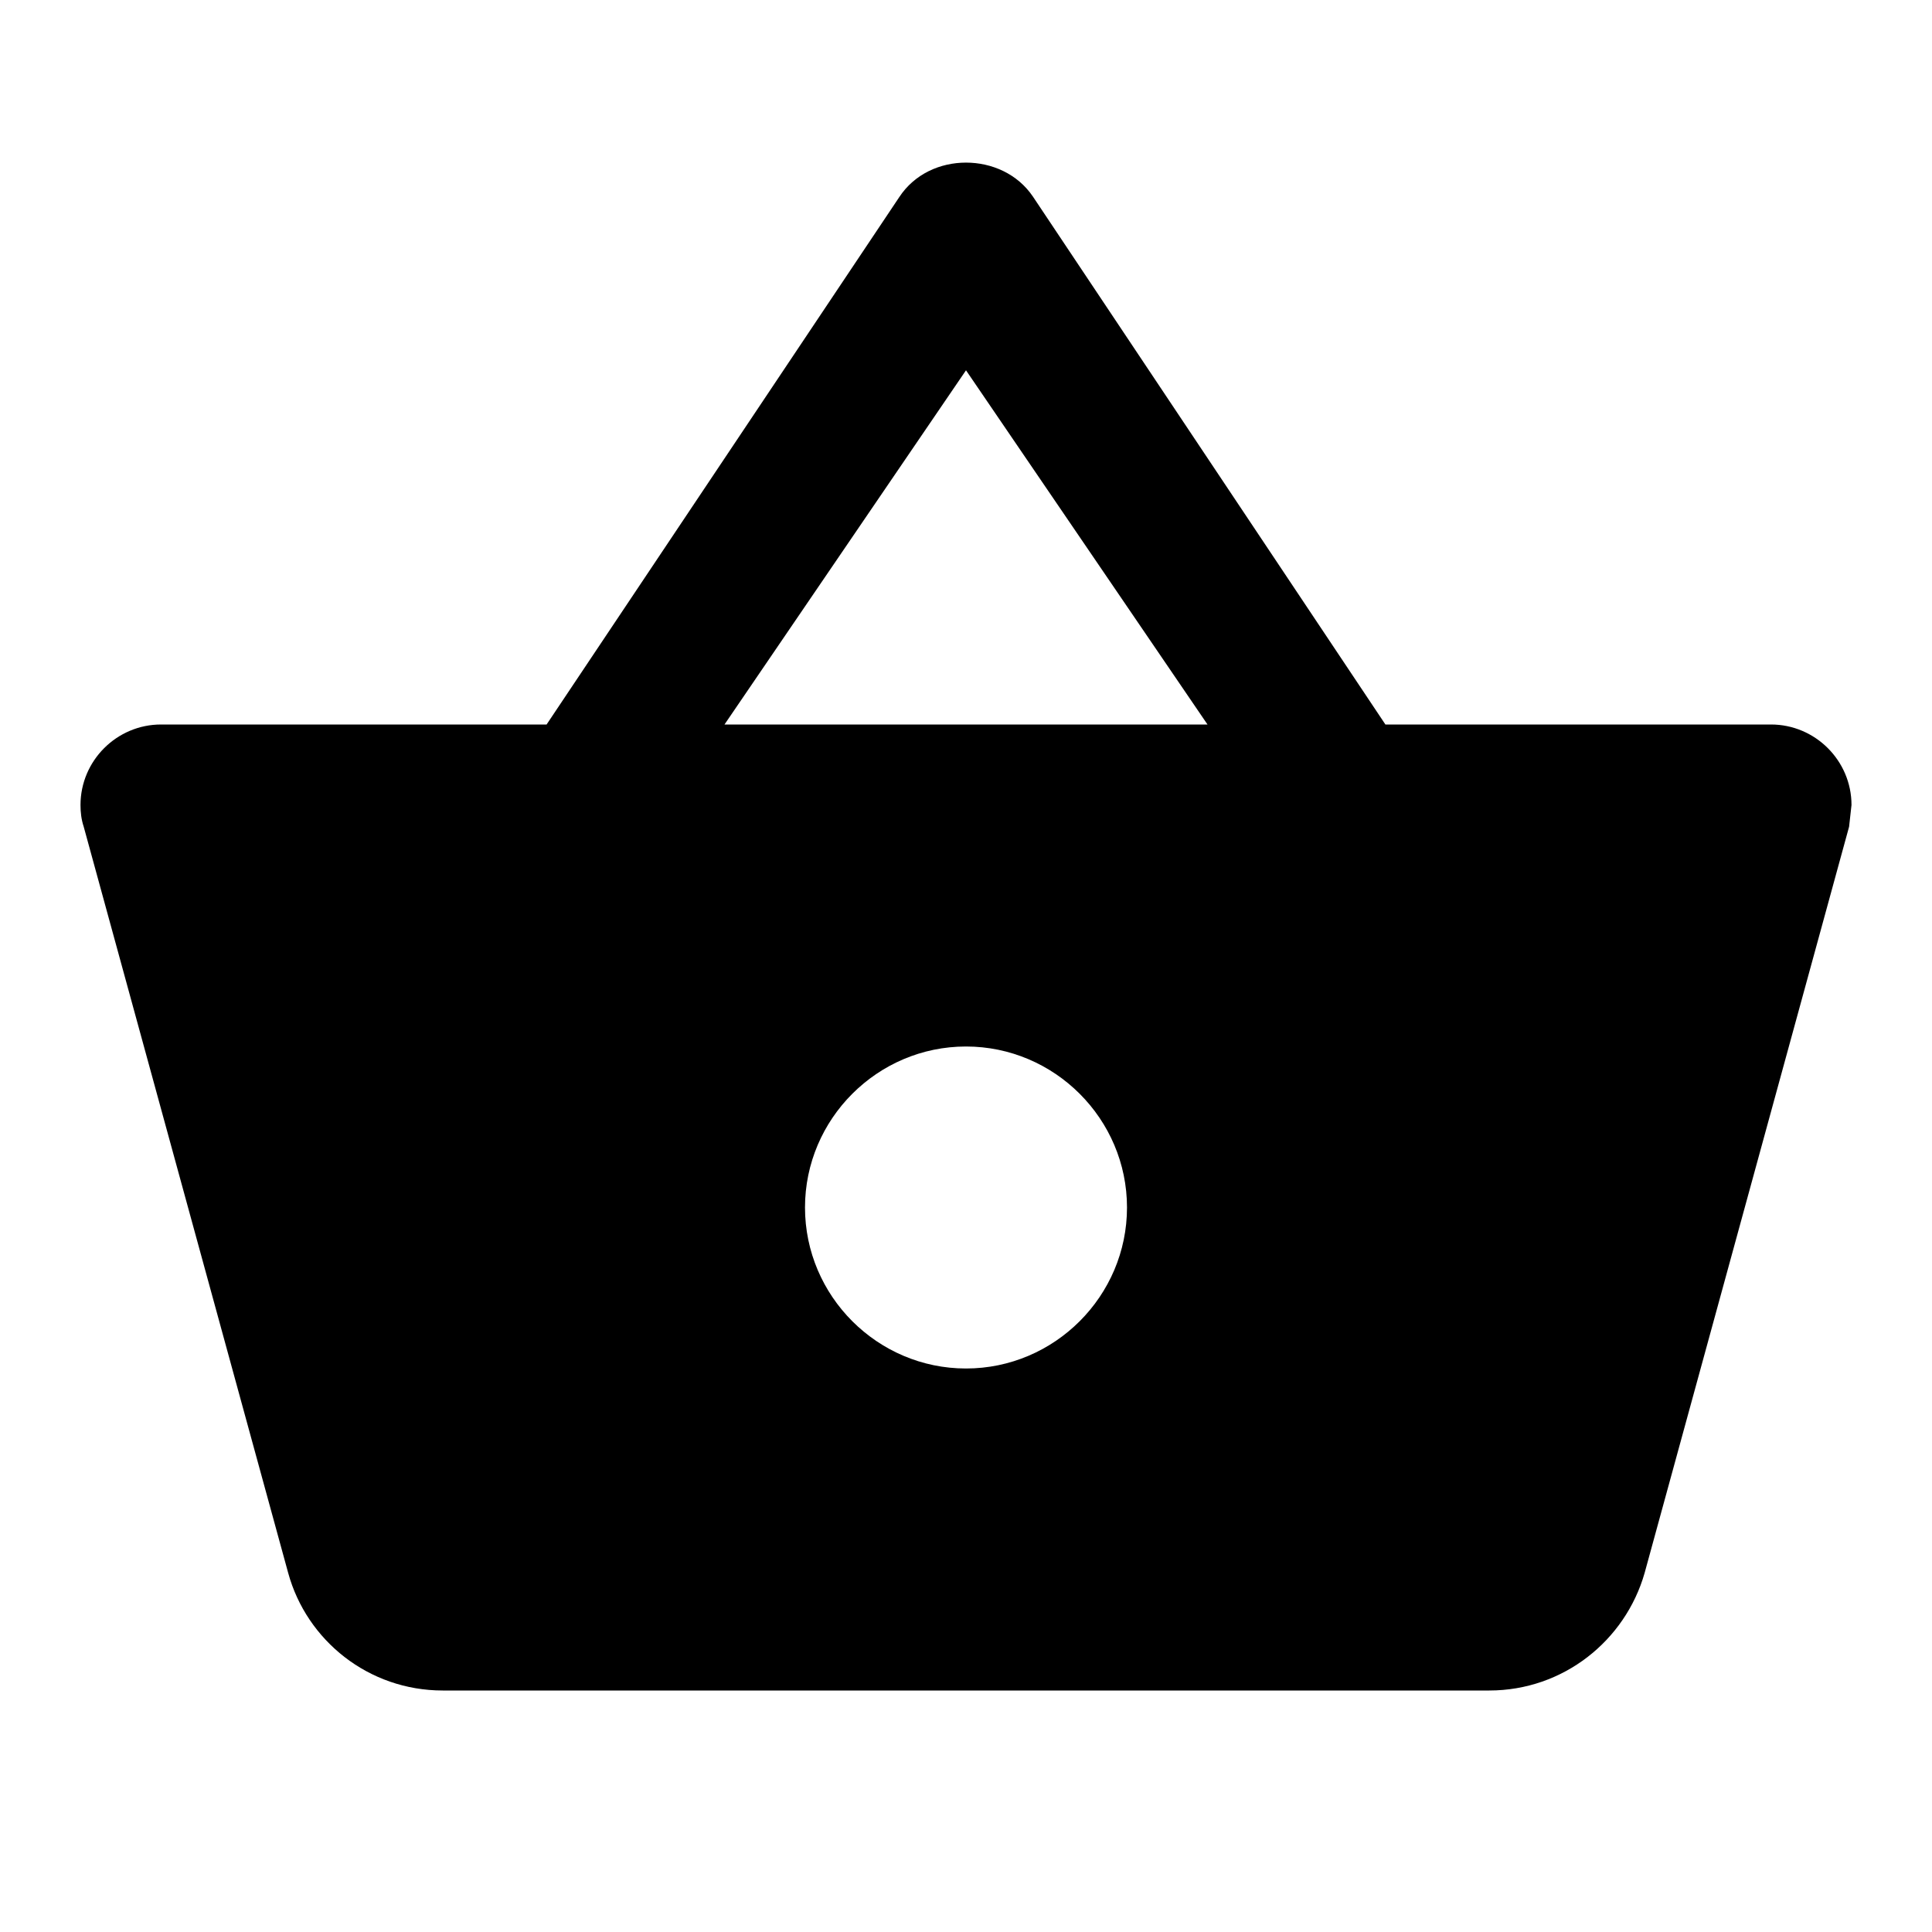
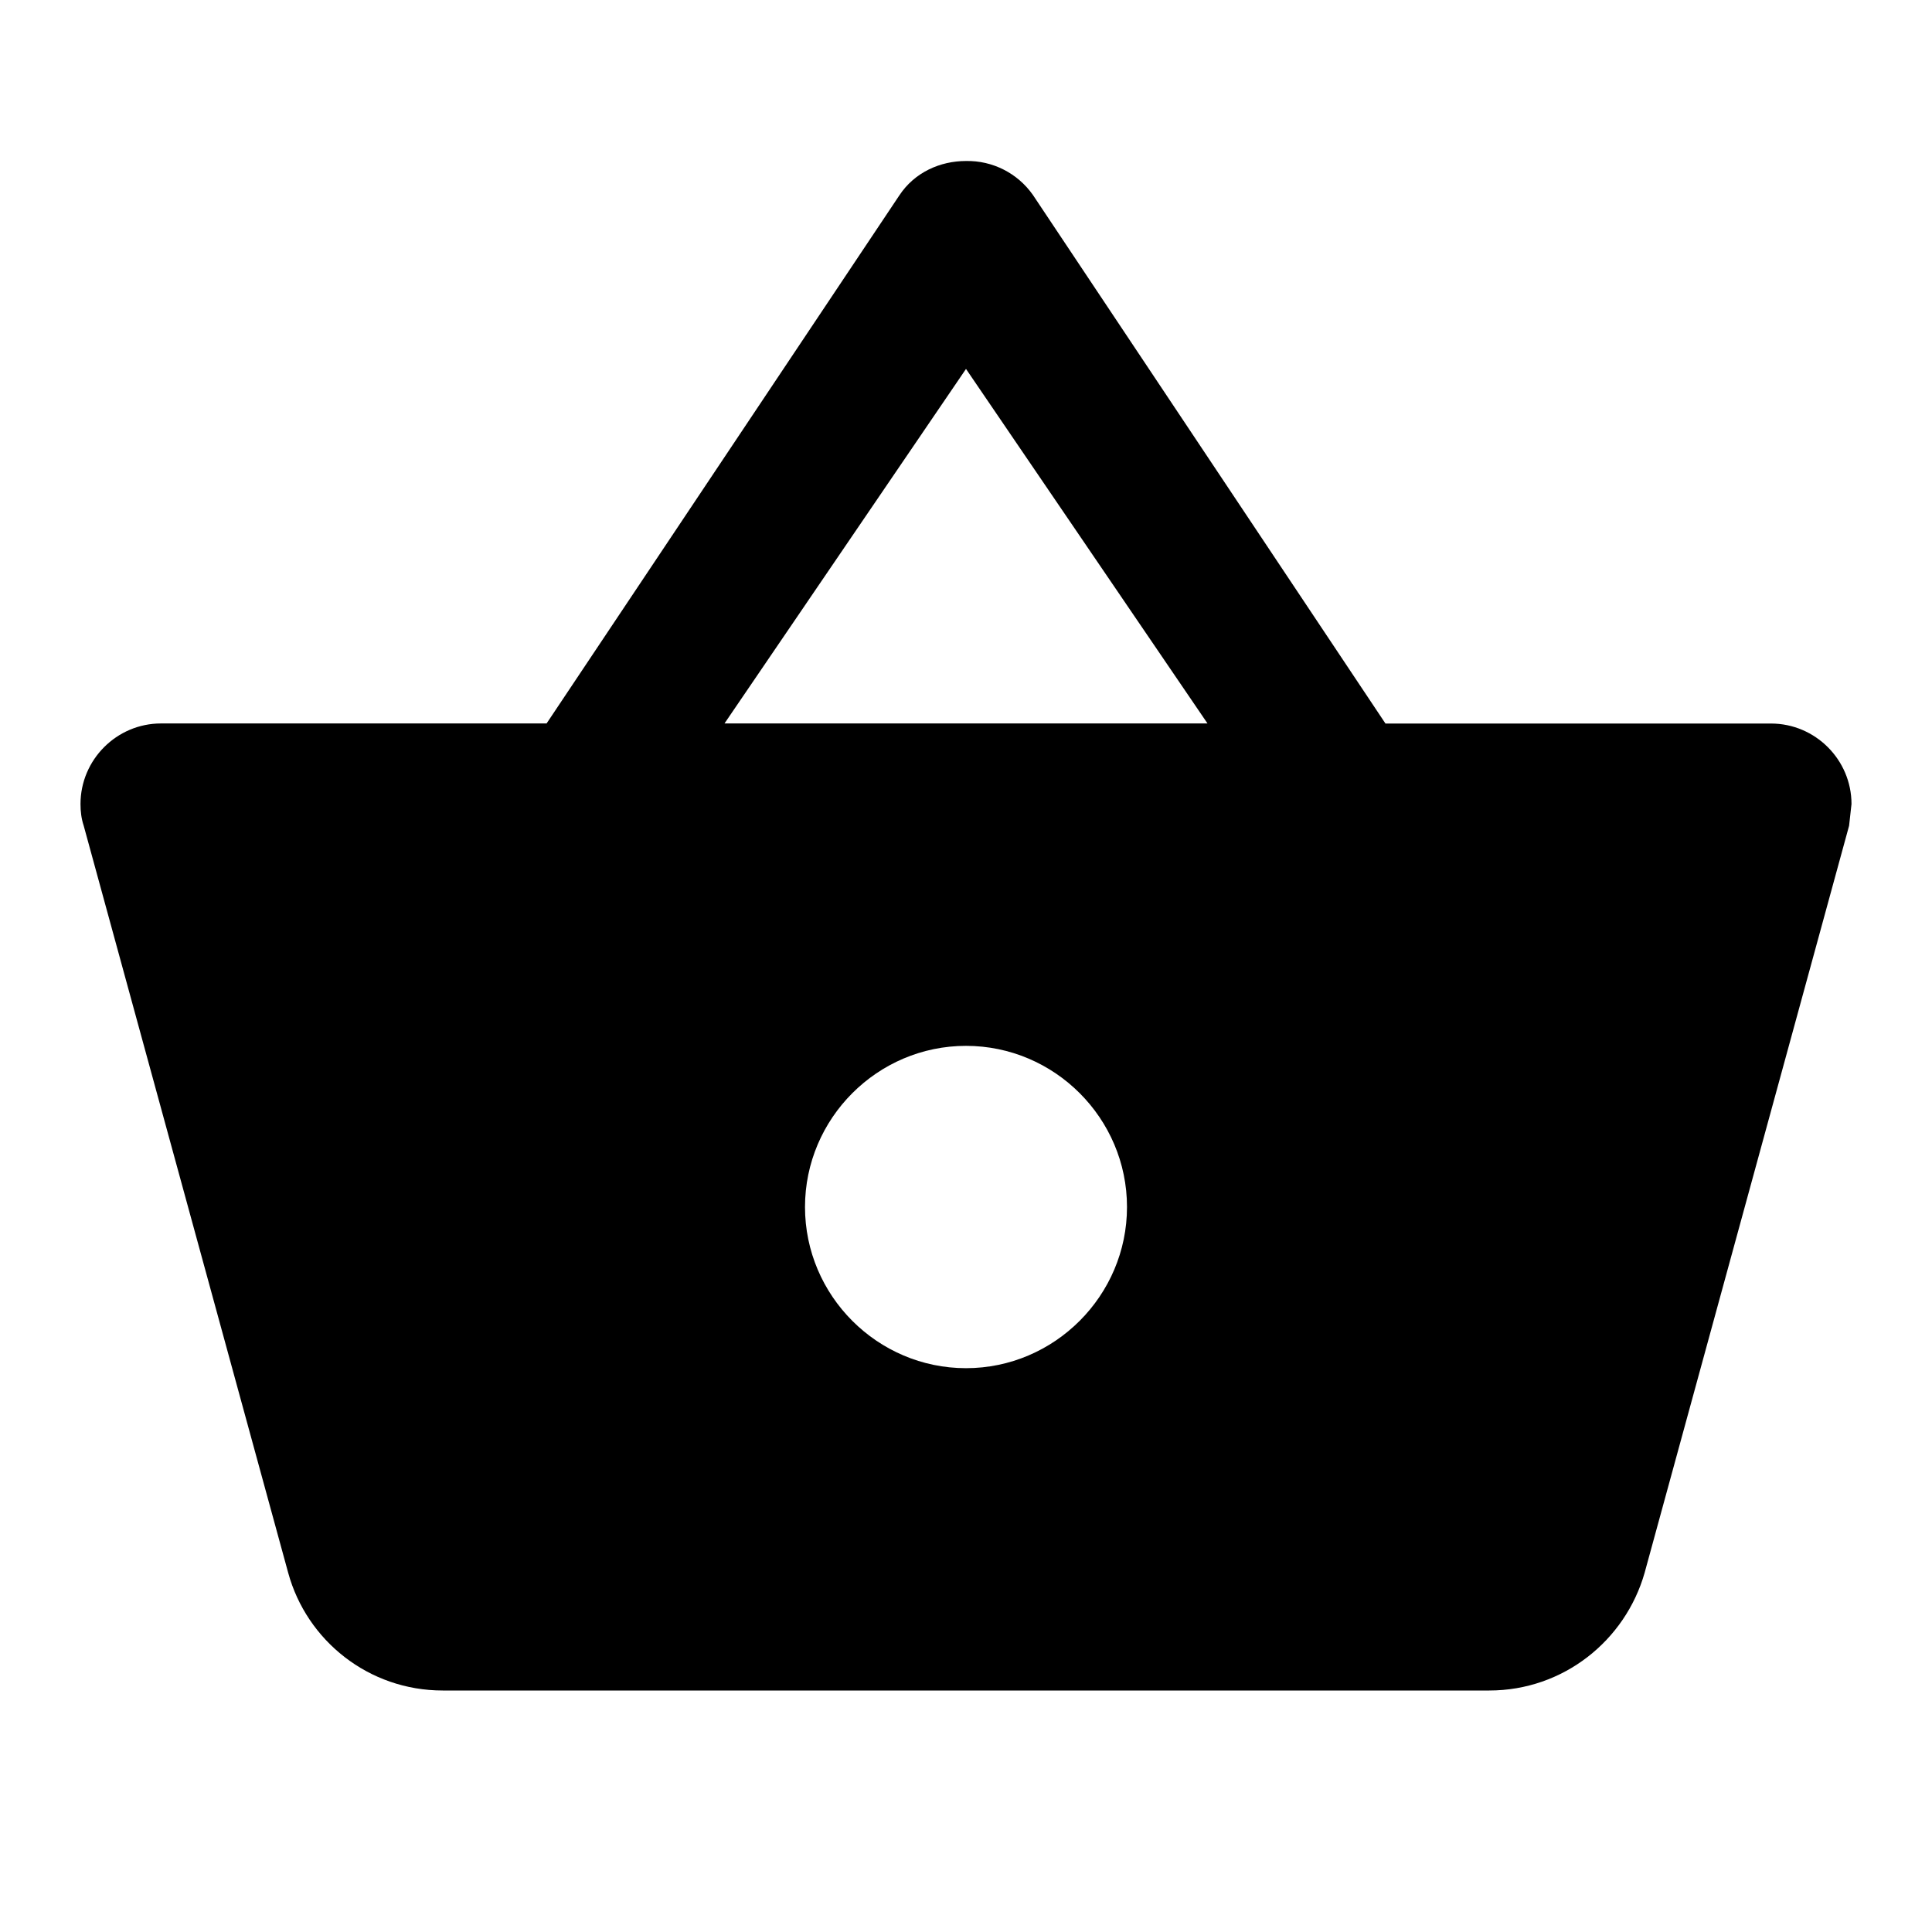
<svg xmlns="http://www.w3.org/2000/svg" width="24" height="24" viewBox="0 0 24 24">
-   <path d="M17.21 9l-4.38-6.56c-.19-.28-.51-.42-.83-.42-.32 0-.64.14-.83.43L6.79 9H2c-.55 0-1 .45-1 1 0 .09.01.18.04.27l2.54 9.27c.23.84 1 1.46 1.92 1.46h13c.92 0 1.69-.62 1.93-1.46l2.54-9.27L23 10c0-.55-.45-1-1-1h-4.79zM9 9l3-4.4L15 9H9zm3 8c-1.1 0-2-.9-2-2s.9-2 2-2 2 .9 2 2-.9 2-2 2z" />
+   <path d="M17.21 8.987L12.83 2.42A.992.992 0 0 0 12 2c-.32 0-.64.14-.83.43L6.79 8.987H2c-.55 0-1 .45-1 1.001 0 .09.01.18.04.27l2.54 9.28C3.81 20.38 4.58 21 5.5 21h13c.92 0 1.69-.62 1.93-1.462l2.54-9.28.03-.27c0-.55-.45-1-1-1h-4.79zm-8.21 0l3-4.404 3 4.404H9zm3 8.009c-1.1 0-2-.901-2-2.002 0-1.101.9-2.002 2-2.002s2 .9 2 2.002c0 1.1-.9 2.002-2 2.002z" />
</svg>
